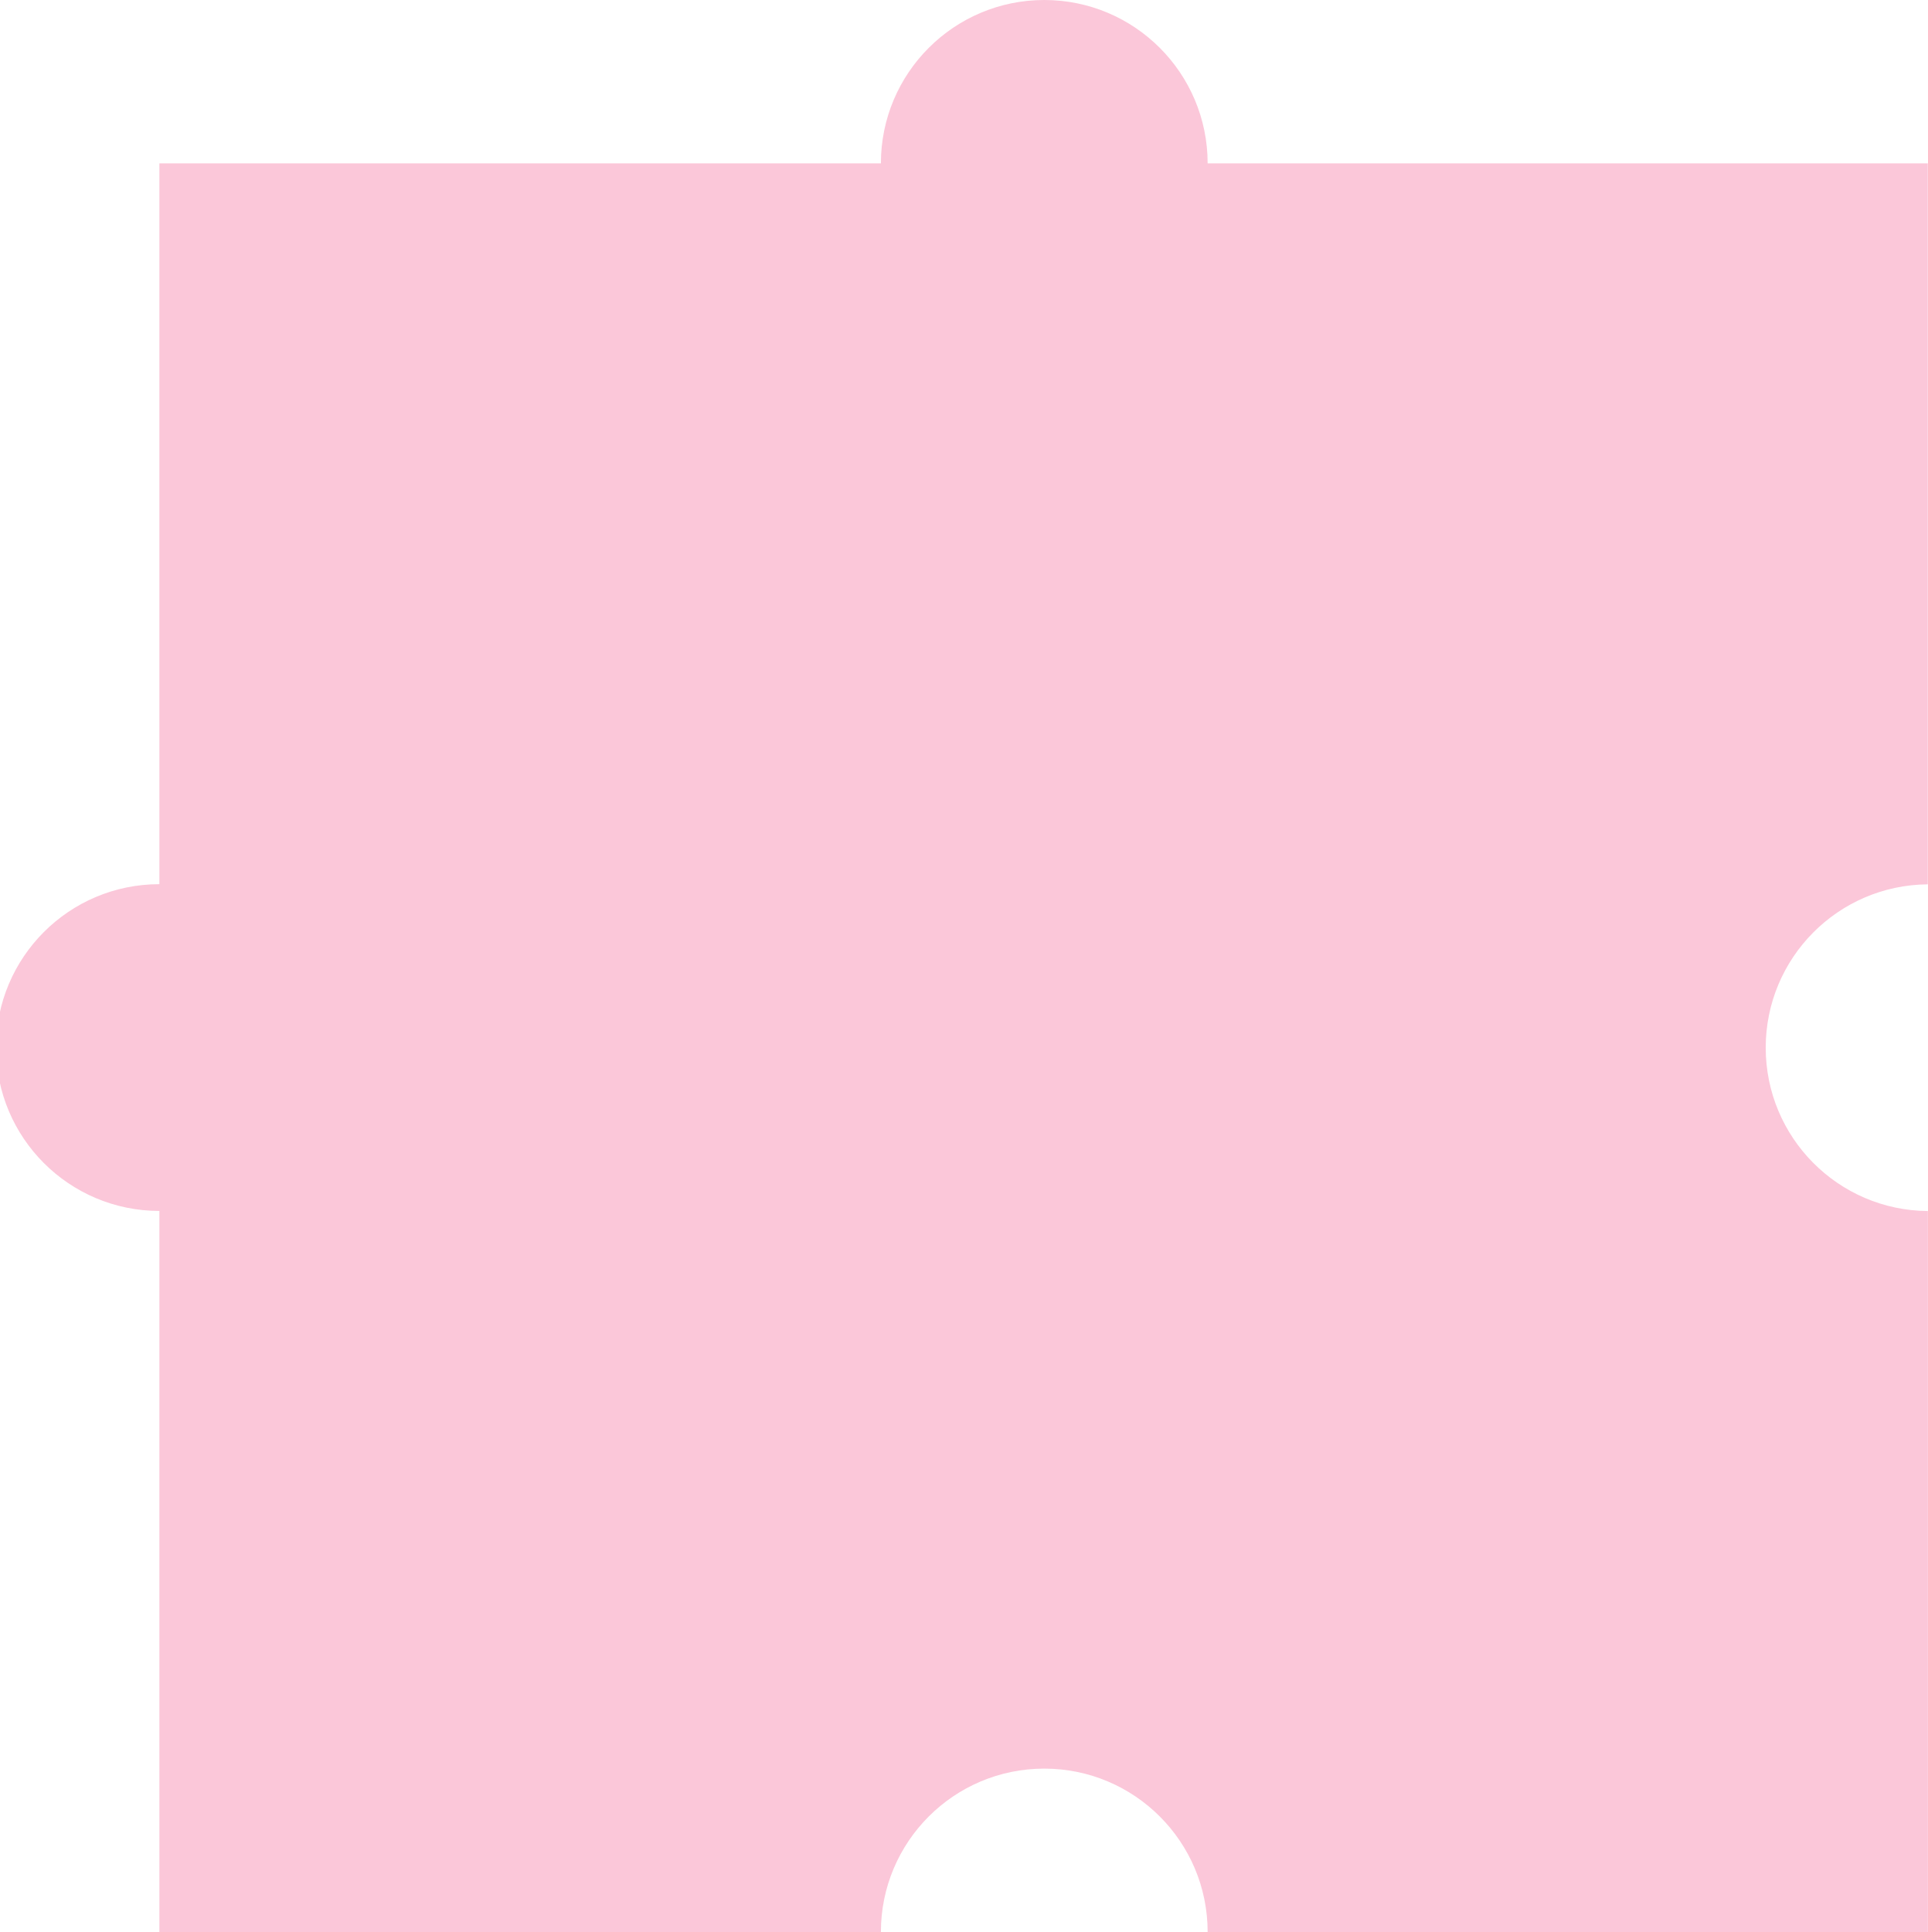
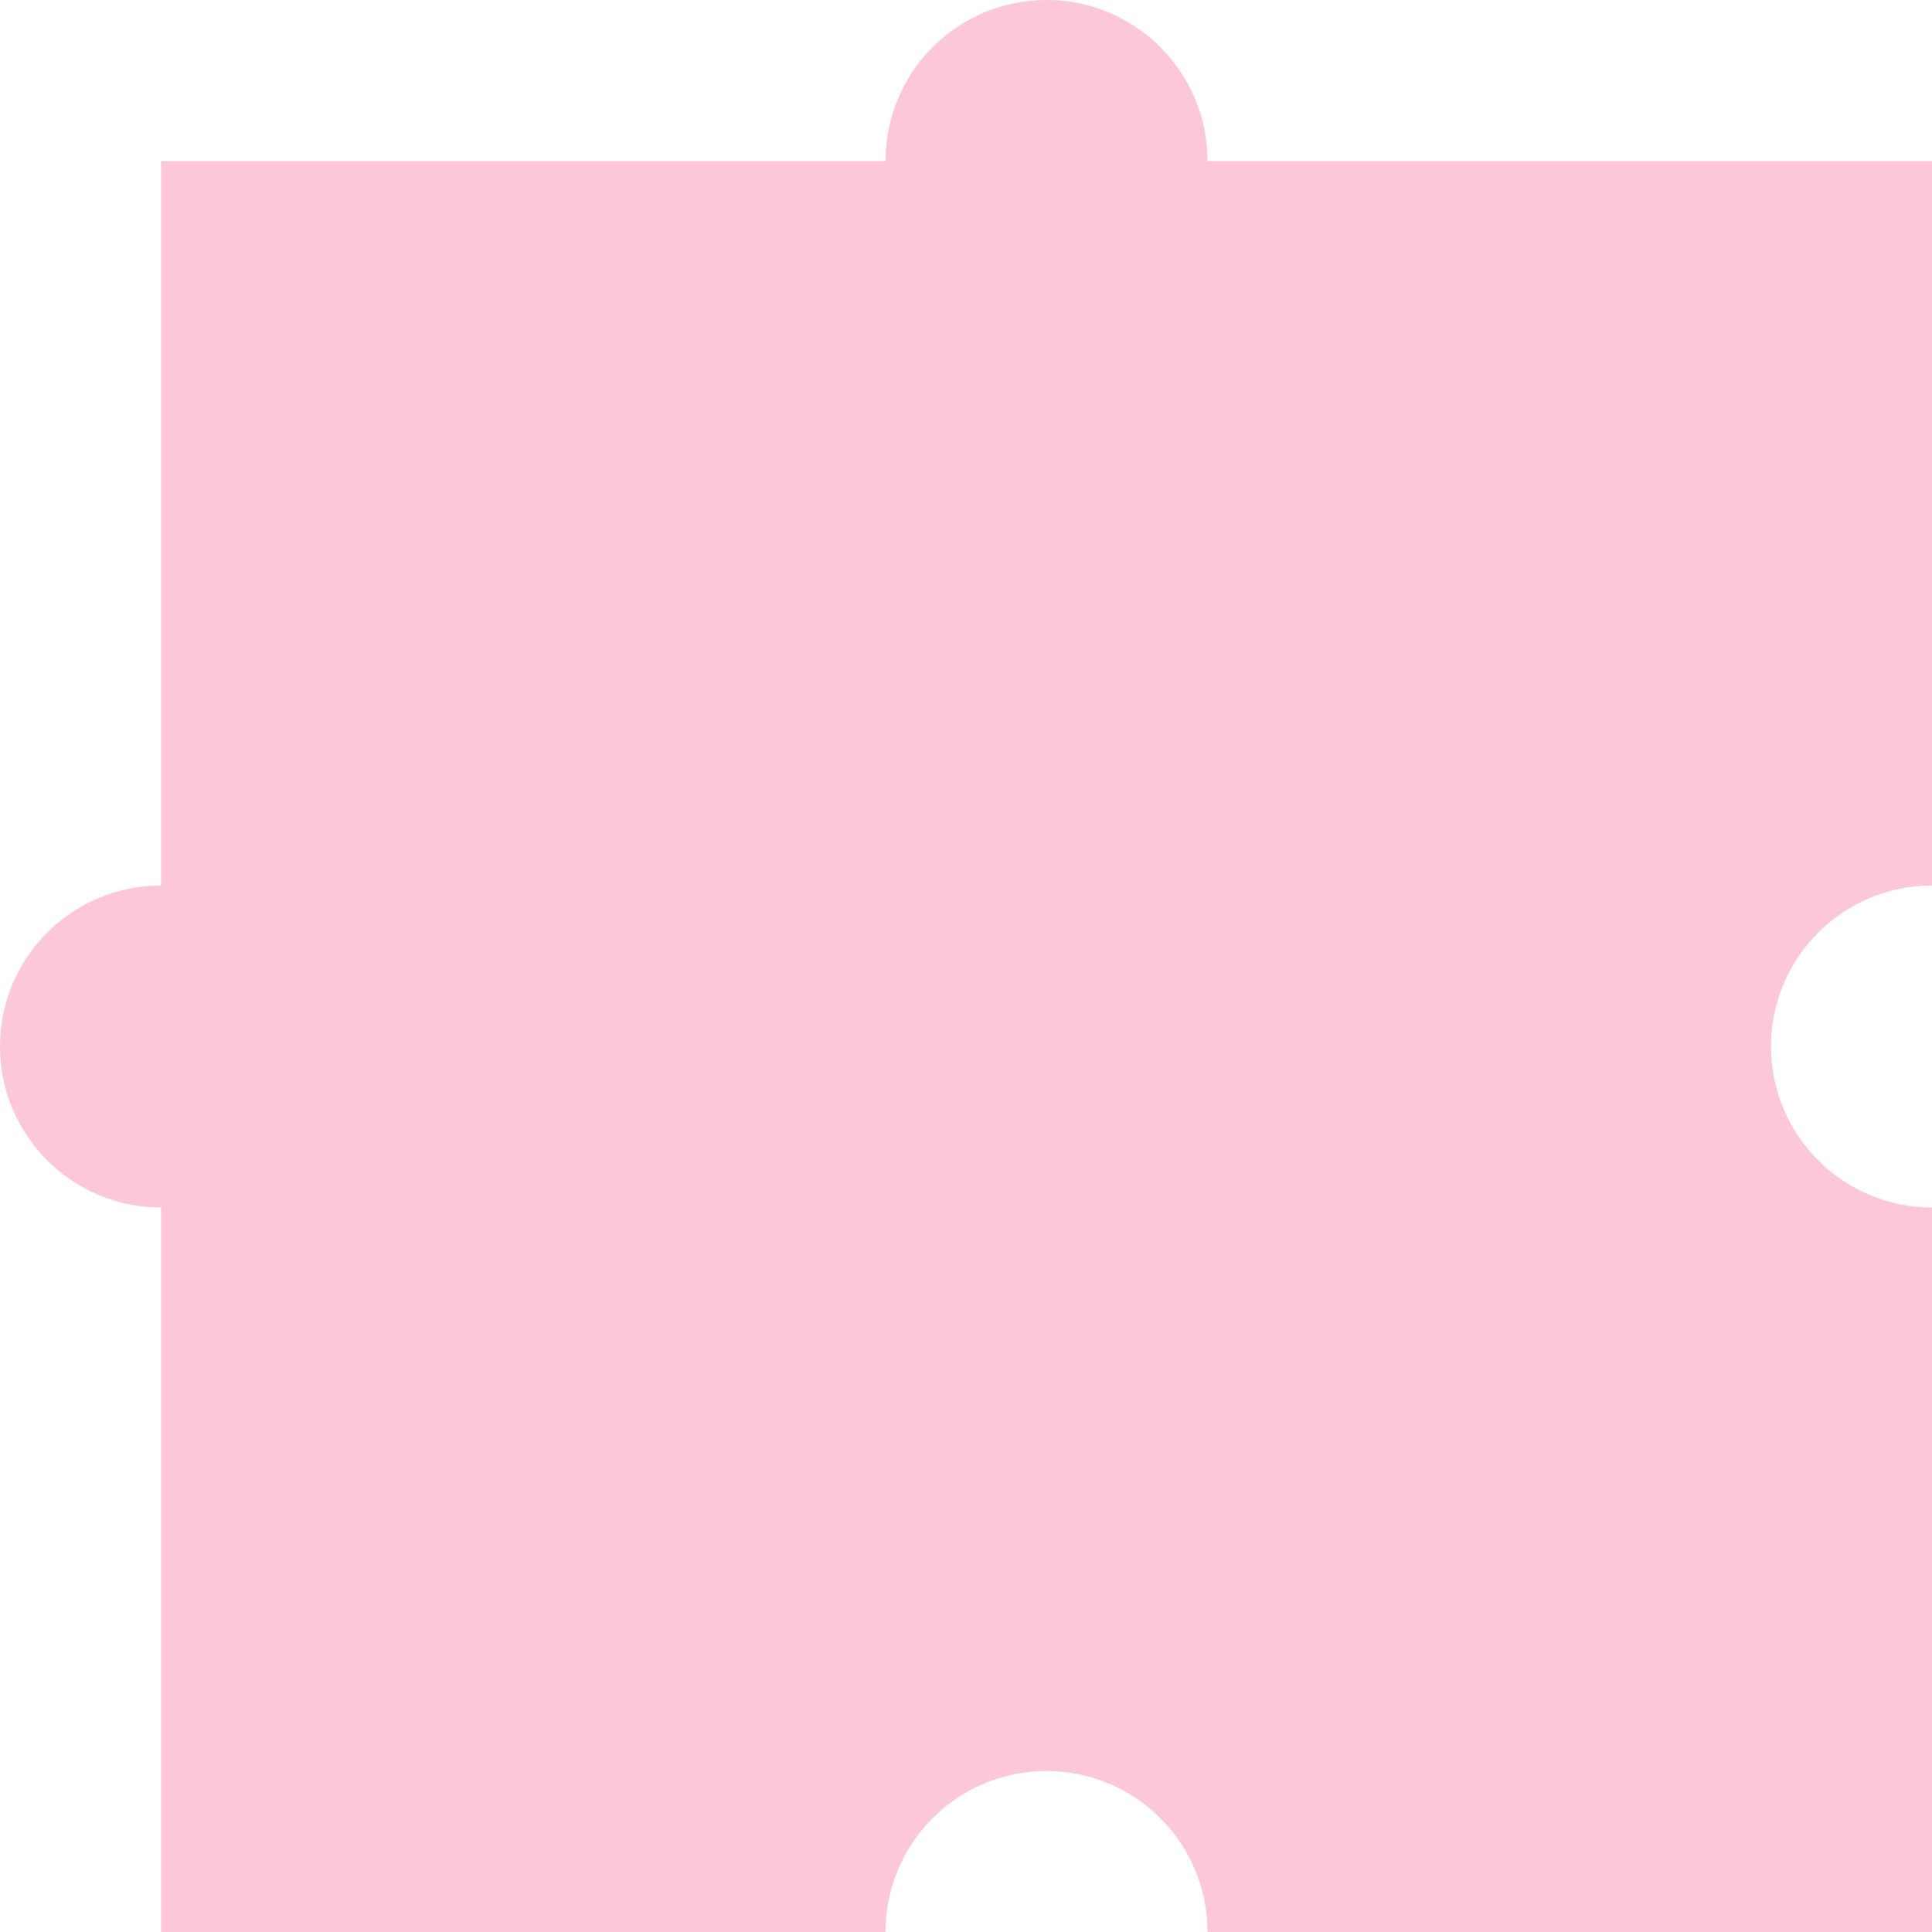
- <svg xmlns="http://www.w3.org/2000/svg" id="Layer_1" data-name="Layer 1" viewBox="0 0 354.02 354.75">
+ <svg xmlns="http://www.w3.org/2000/svg" id="Layer_1" data-name="Layer 1" viewBox="0 0 360 360">
  <defs>
    <style>.cls-1{fill:#fbc7d9;}</style>
  </defs>
-   <path class="cls-1" d="M324.24,191.86a30,30,0,0,0,29.78,30V354.24H221.76a30,30,0,0,0-60,0H29.27V221.84a30,30,0,0,1,0-60V29.49H161.76a30,30,0,0,1,60,0H354V161.87A30,30,0,0,0,324.24,191.86Z" transform="translate(0 0.51)" />
+   <path class="cls-1" d="M330,195a30,30,0,0,0,30,30V360H225a30,30,0,0,0-60,0H30V225a30,30,0,0,1,0-60V30H165a30,30,0,0,1,60,0H360V165A30,30,0,0,0,330,195Z" transform="translate(0 0)" />
</svg>
